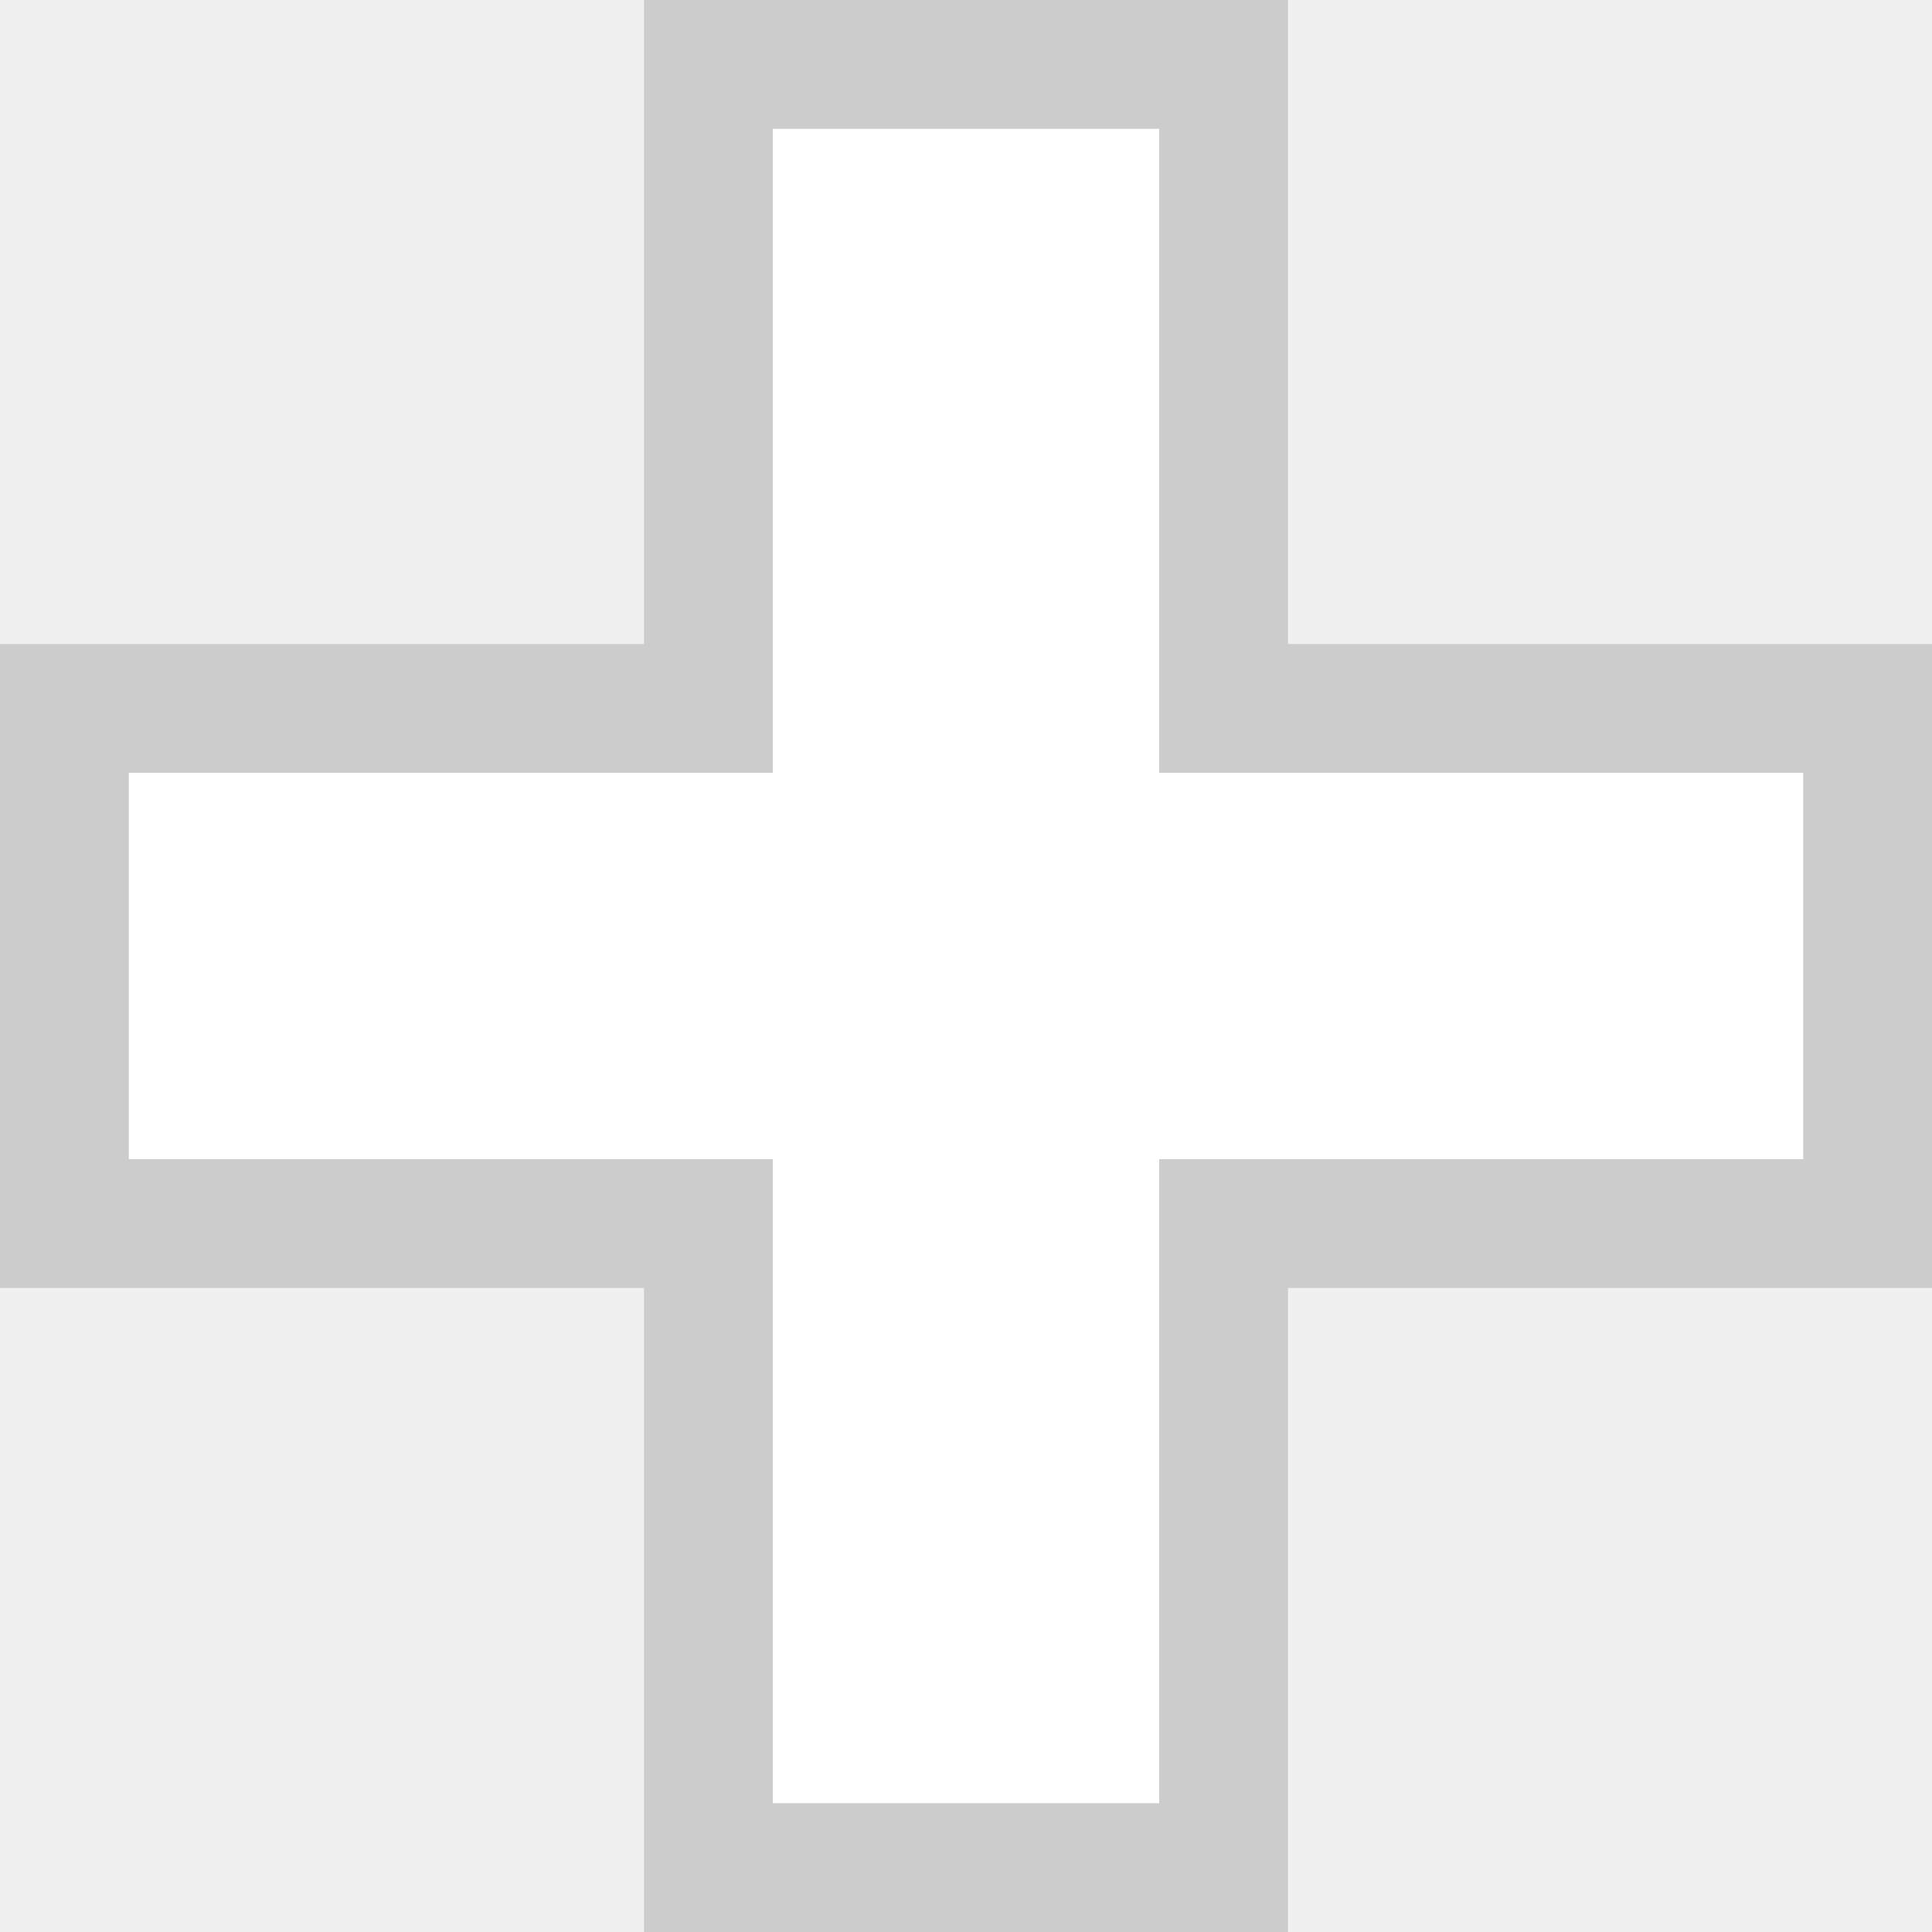
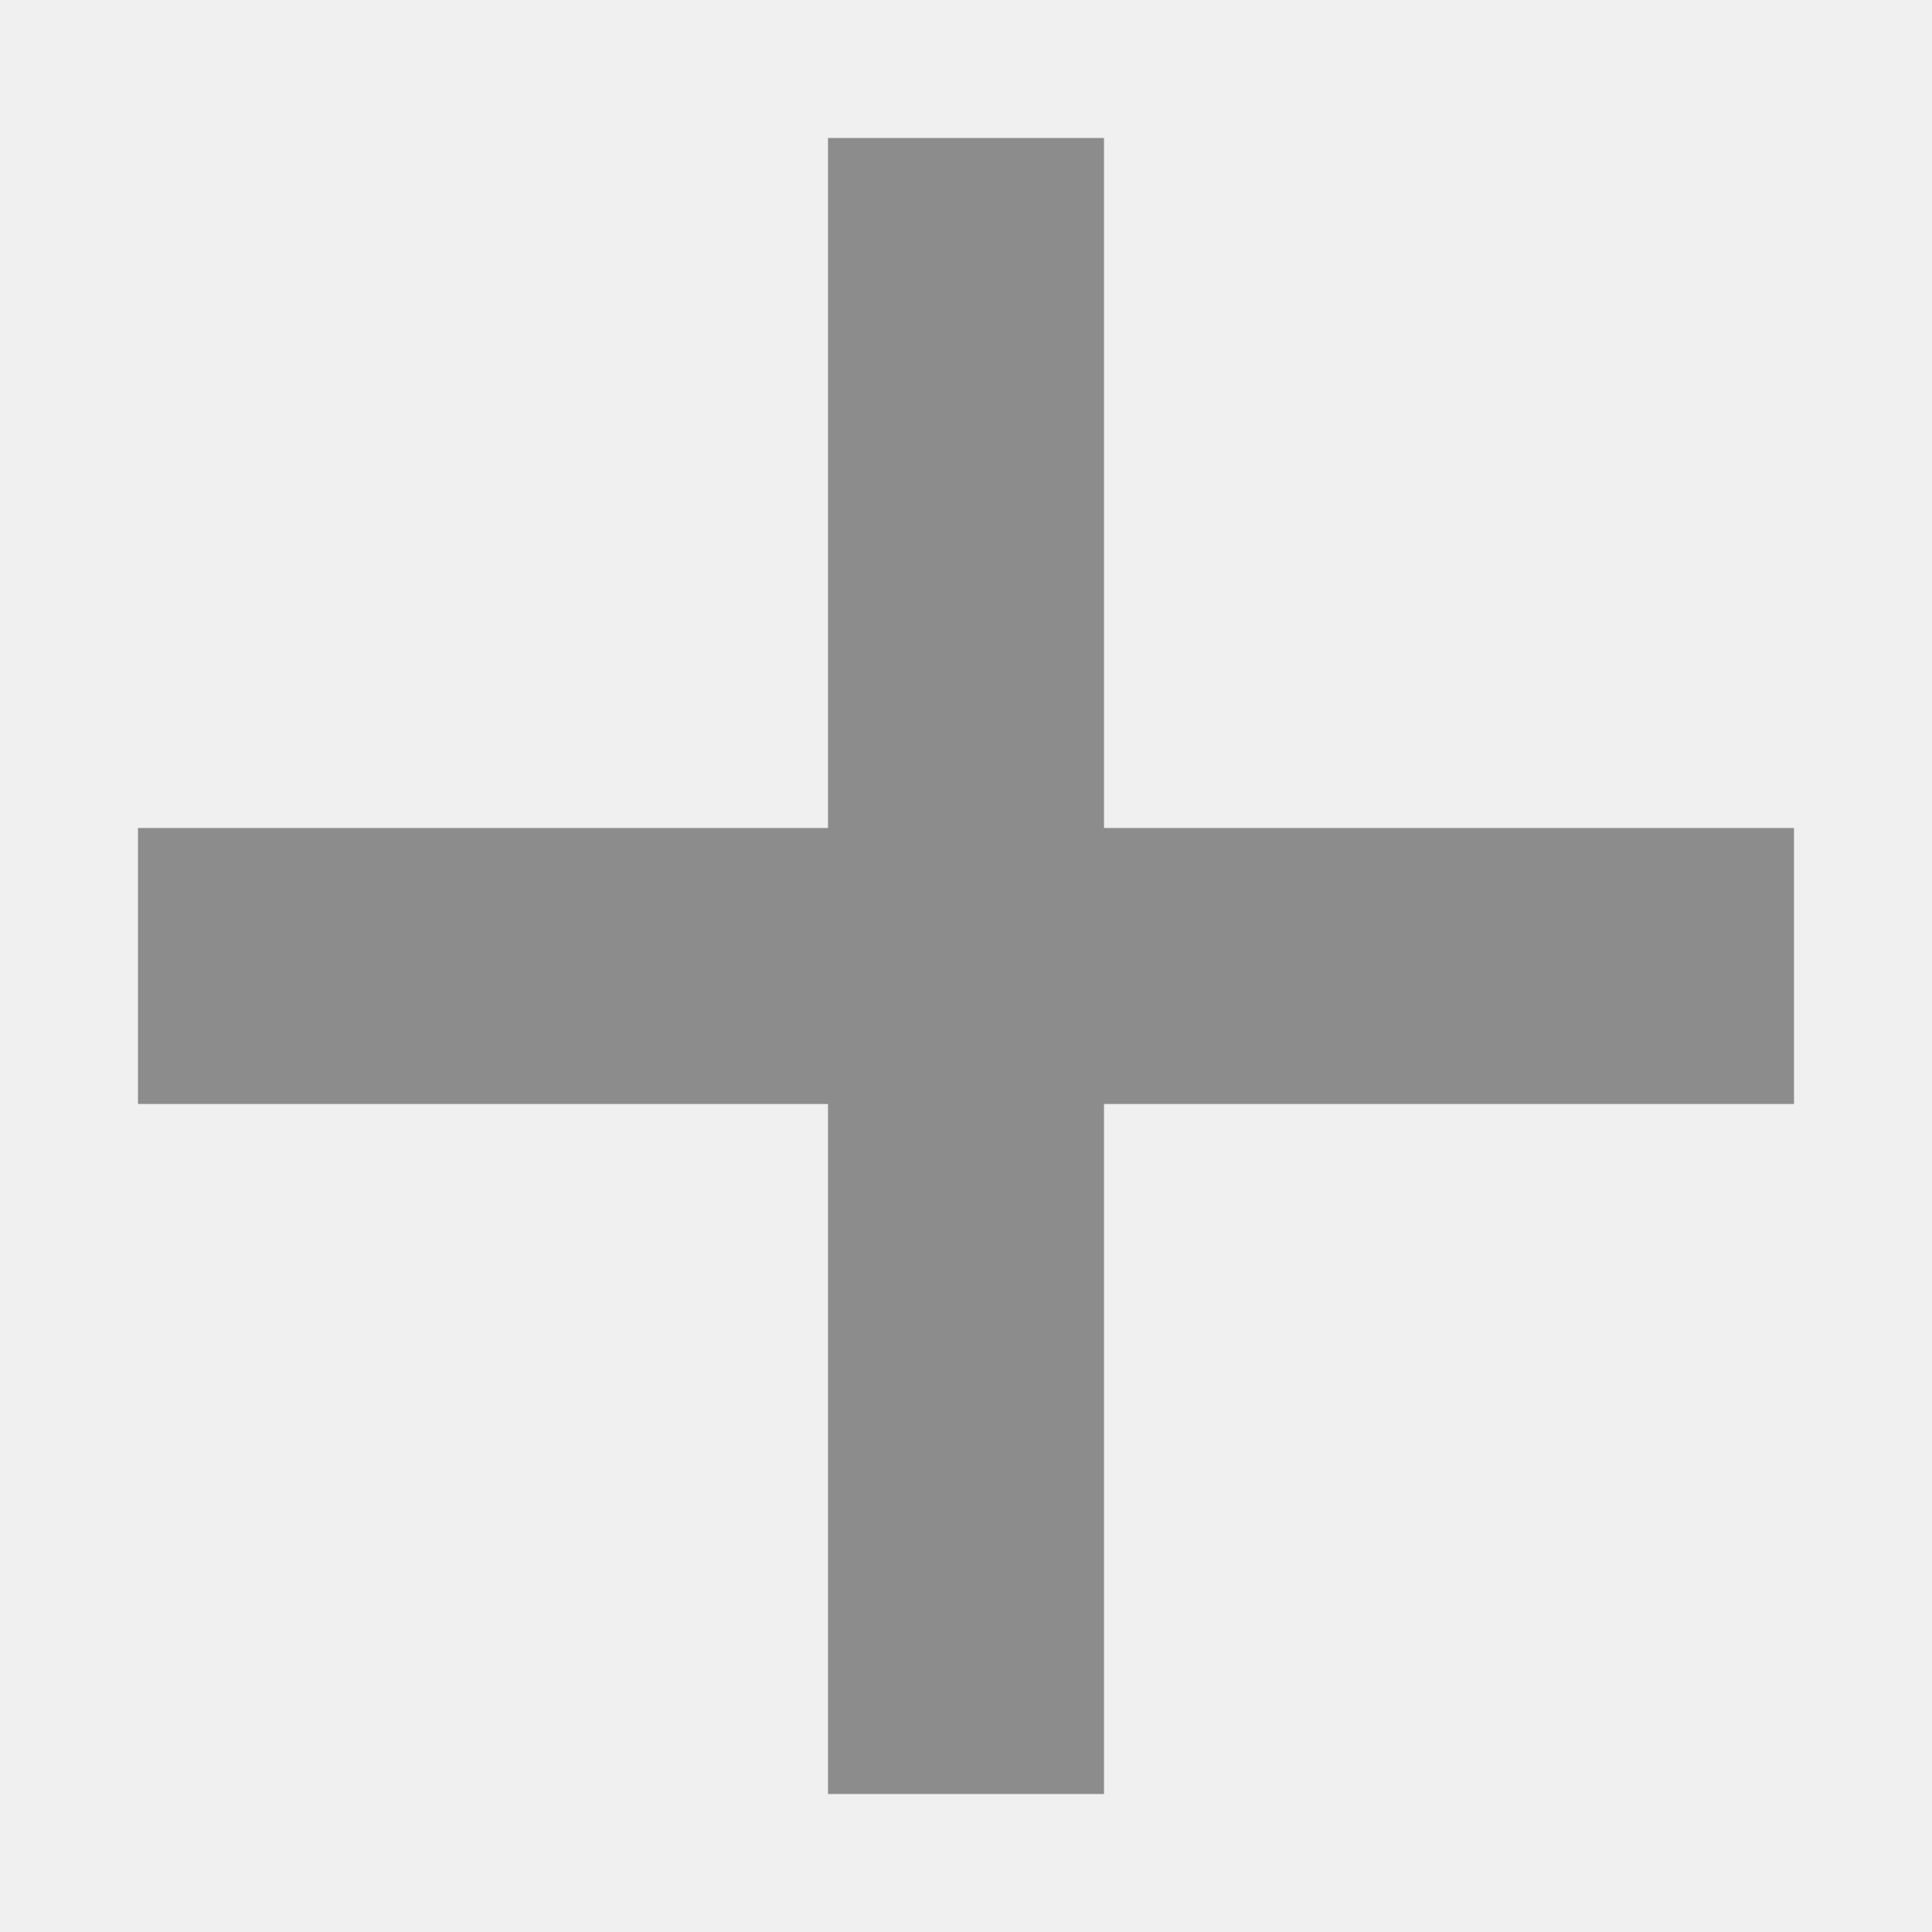
- <svg xmlns="http://www.w3.org/2000/svg" width="15px" height="15px" viewBox="0 0 15 15" version="1.1">
-   <path fill="#000000" opacity="0.15" stroke="#000000" stroke-width="2" d="M9,6 L9,1 L6,1 L6,6 L1,6 L1,9 L6,9 L6,14 L9,14 L9,9 L14,9 L14,6 L9,6 Z" id="path-1" />
-   <path fill="#FFFFFF" d="M9,6 L9,1 L6,1 L6,6 L1,6 L1,9 L6,9 L6,14 L9,14 L9,9 L14,9 L14,6 L9,6 Z" id="path-1" />
+ <svg xmlns="http://www.w3.org/2000/svg" width="14px" height="14px" viewBox="0 0 14 14" version="1.1">
+   <path d="M8,6 L8,1 L6,1 L6,6 L1,6 L1,8 L6,8 L6,13 L8,13 L8,8 L13,8 L13,6 L8,6 Z" fill="#8C8C8C" />
</svg>
